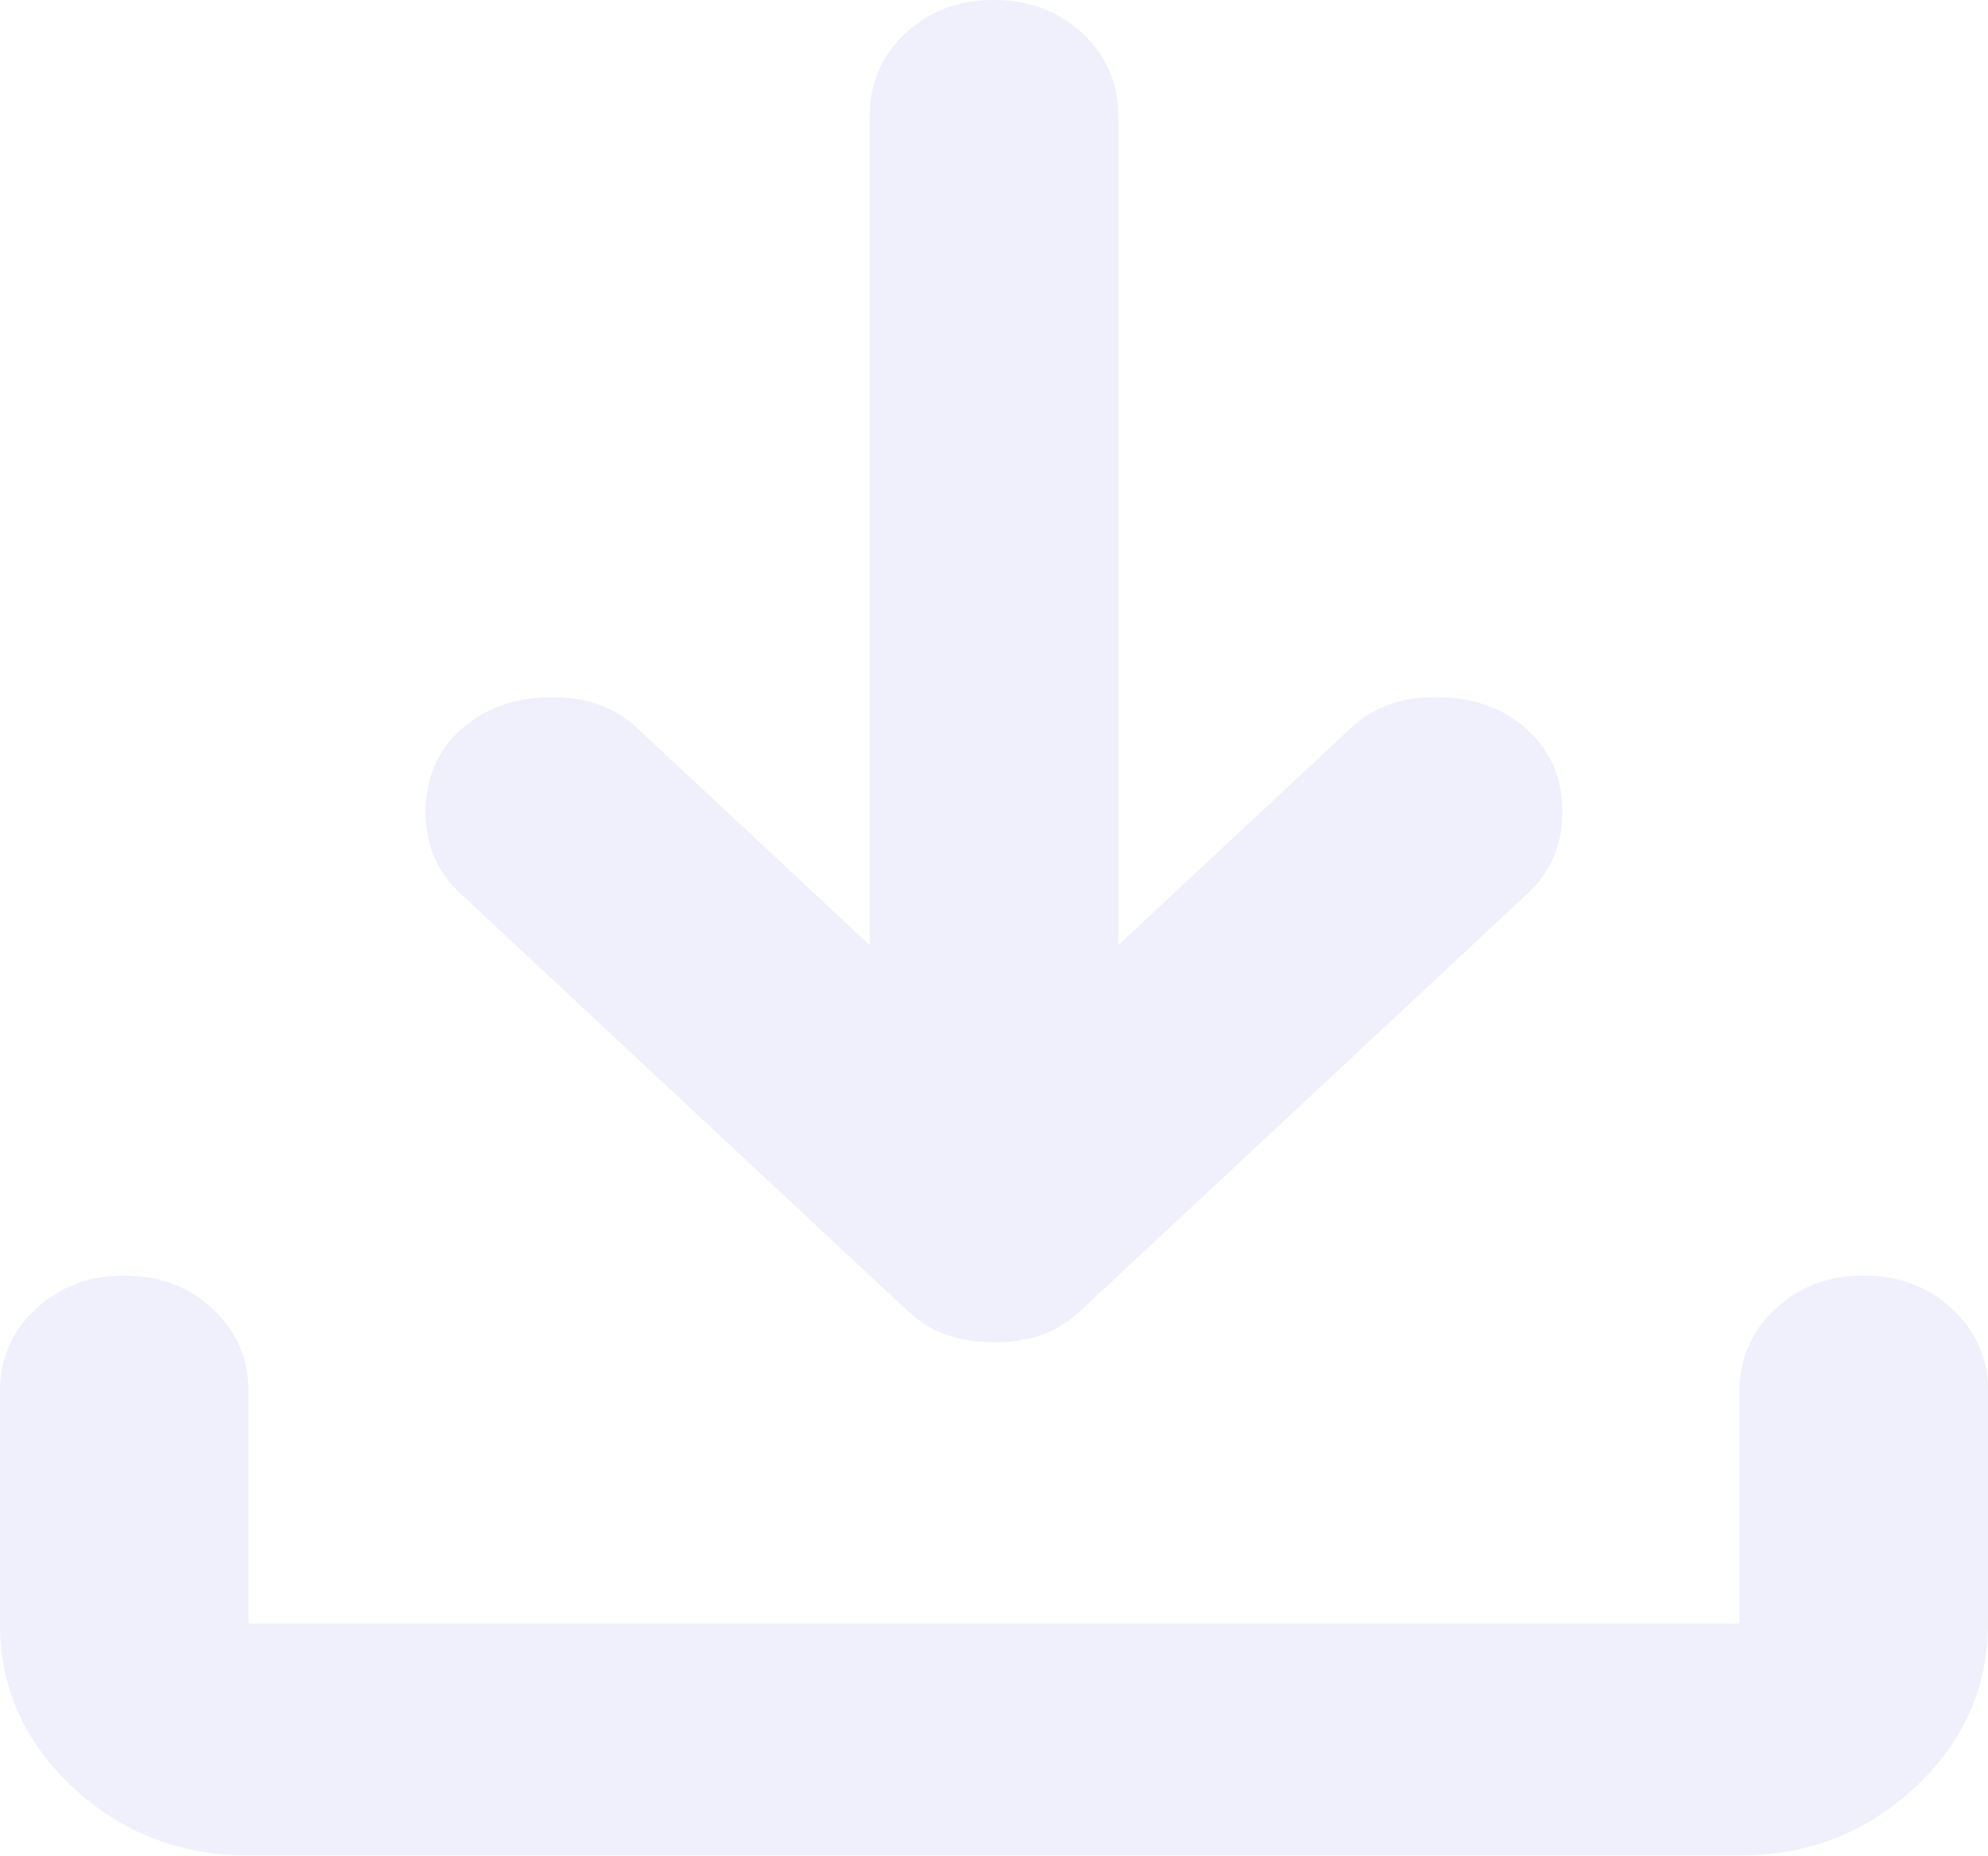
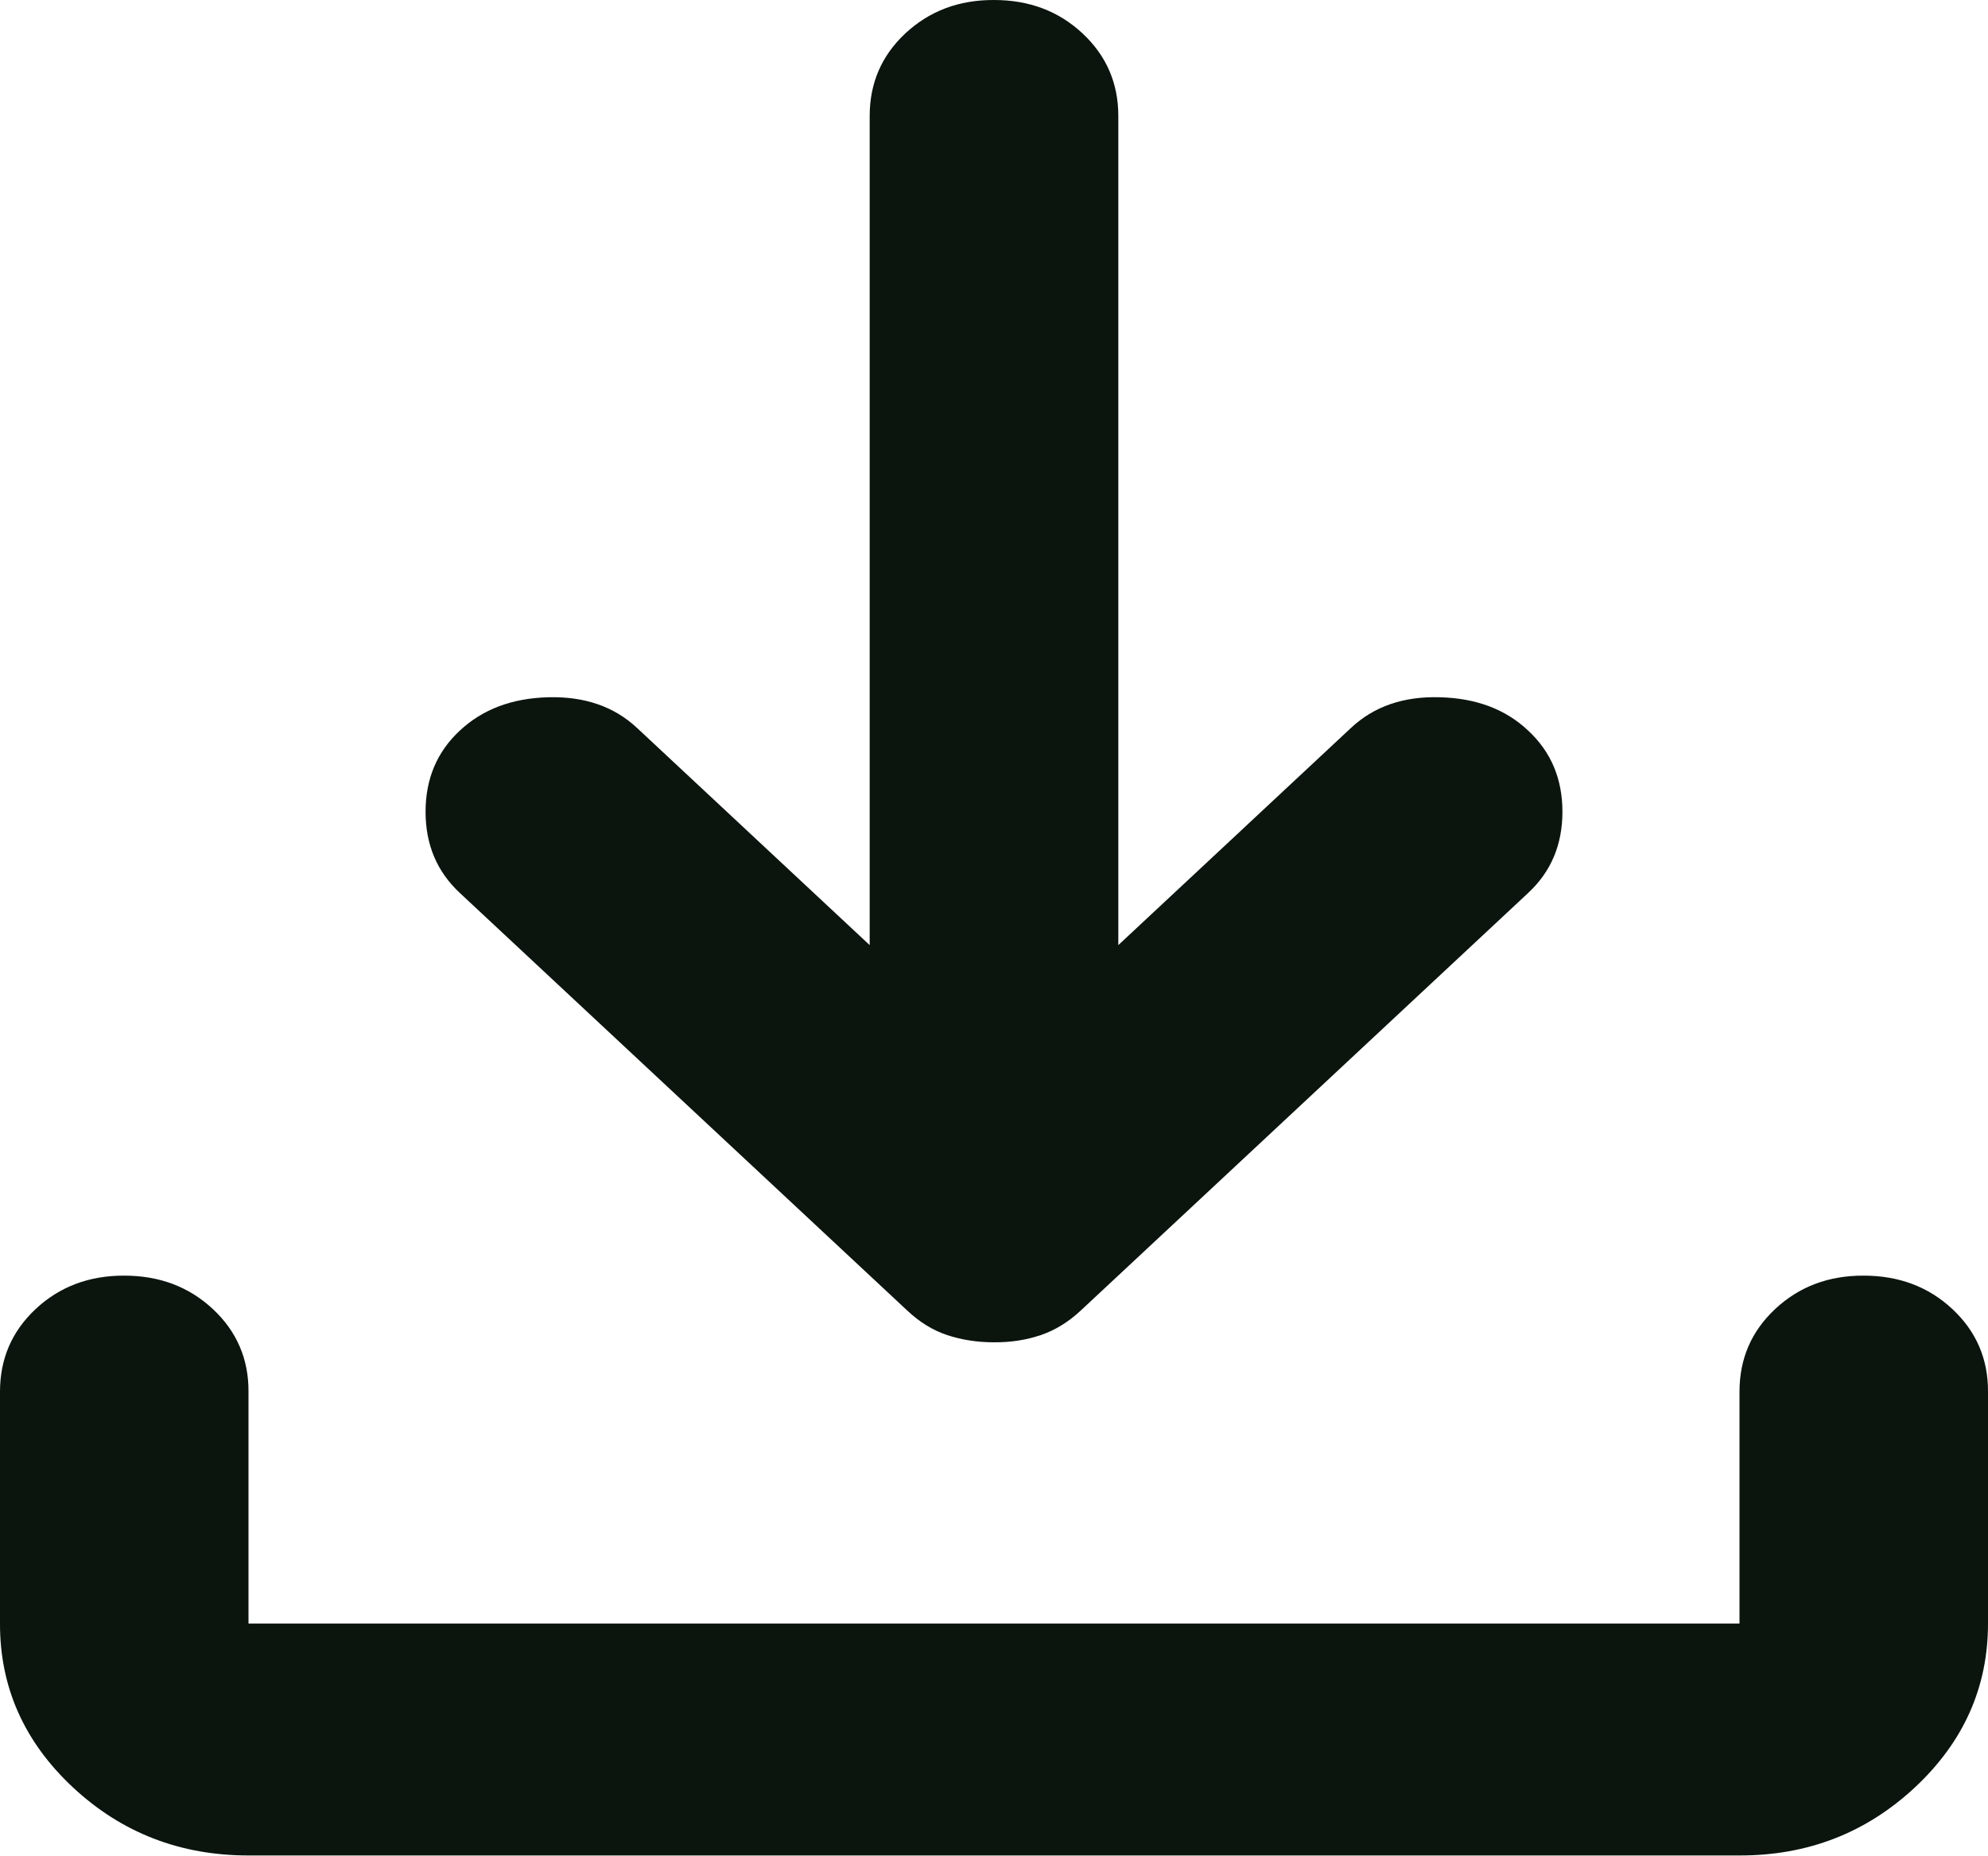
<svg xmlns="http://www.w3.org/2000/svg" width="15" height="14" viewBox="0 0 15 14" fill="none">
-   <path d="M7.5 10.128C7.375 10.128 7.258 10.11 7.148 10.074C7.039 10.038 6.938 9.976 6.844 9.887L3.469 6.737C3.297 6.577 3.211 6.373 3.211 6.125C3.211 5.877 3.297 5.673 3.469 5.513C3.641 5.352 3.863 5.268 4.137 5.261C4.411 5.254 4.633 5.331 4.805 5.491L6.562 7.131V0.875C6.562 0.627 6.652 0.419 6.832 0.251C7.013 0.083 7.235 -0.001 7.5 3.02768e-06C7.766 3.02768e-06 7.988 0.084 8.168 0.252C8.348 0.42 8.438 0.628 8.438 0.875V7.131L10.195 5.491C10.367 5.33 10.59 5.253 10.864 5.261C11.137 5.268 11.36 5.351 11.531 5.513C11.703 5.673 11.789 5.877 11.789 6.125C11.789 6.373 11.703 6.577 11.531 6.737L8.156 9.887C8.062 9.975 7.961 10.037 7.852 10.074C7.742 10.111 7.625 10.129 7.5 10.128ZM1.875 14C1.359 14 0.918 13.829 0.55 13.486C0.183 13.143 -0.001 12.731 1.59168e-06 12.25V10.5C1.59168e-06 10.252 0.09 10.044 0.27 9.876C0.45 9.708 0.673 9.624 0.938 9.625C1.203 9.625 1.426 9.709 1.606 9.877C1.786 10.045 1.876 10.253 1.875 10.5V12.25H13.125V10.5C13.125 10.252 13.215 10.044 13.395 9.876C13.575 9.708 13.797 9.624 14.062 9.625C14.328 9.625 14.551 9.709 14.731 9.877C14.911 10.045 15.001 10.253 15 10.5V12.25C15 12.731 14.816 13.143 14.449 13.486C14.081 13.829 13.64 14.001 13.125 14H1.875Z" fill="#EFF0FB" />
+   <path d="M7.5 10.128C7.375 10.128 7.258 10.11 7.148 10.074C7.039 10.038 6.938 9.976 6.844 9.887L3.469 6.737C3.297 6.577 3.211 6.373 3.211 6.125C3.211 5.877 3.297 5.673 3.469 5.513C3.641 5.352 3.863 5.268 4.137 5.261C4.411 5.254 4.633 5.331 4.805 5.491L6.562 7.131V0.875C6.562 0.627 6.652 0.419 6.832 0.251C7.013 0.083 7.235 -0.001 7.5 3.02768e-06C7.766 3.02768e-06 7.988 0.084 8.168 0.252C8.348 0.42 8.438 0.628 8.438 0.875V7.131L10.195 5.491C10.367 5.33 10.59 5.253 10.864 5.261C11.137 5.268 11.36 5.351 11.531 5.513C11.703 5.673 11.789 5.877 11.789 6.125C11.789 6.373 11.703 6.577 11.531 6.737L8.156 9.887C8.062 9.975 7.961 10.037 7.852 10.074C7.742 10.111 7.625 10.129 7.5 10.128ZM1.875 14C1.359 14 0.918 13.829 0.55 13.486C0.183 13.143 -0.001 12.731 1.59168e-06 12.25V10.5C1.59168e-06 10.252 0.09 10.044 0.27 9.876C0.45 9.708 0.673 9.624 0.938 9.625C1.203 9.625 1.426 9.709 1.606 9.877C1.786 10.045 1.876 10.253 1.875 10.5V12.25H13.125V10.5C13.125 10.252 13.215 10.044 13.395 9.876C13.575 9.708 13.797 9.624 14.062 9.625C14.328 9.625 14.551 9.709 14.731 9.877C14.911 10.045 15.001 10.253 15 10.5V12.25C15 12.731 14.816 13.143 14.449 13.486C14.081 13.829 13.64 14.001 13.125 14H1.875Z" fill="#0b150e" />
</svg>
